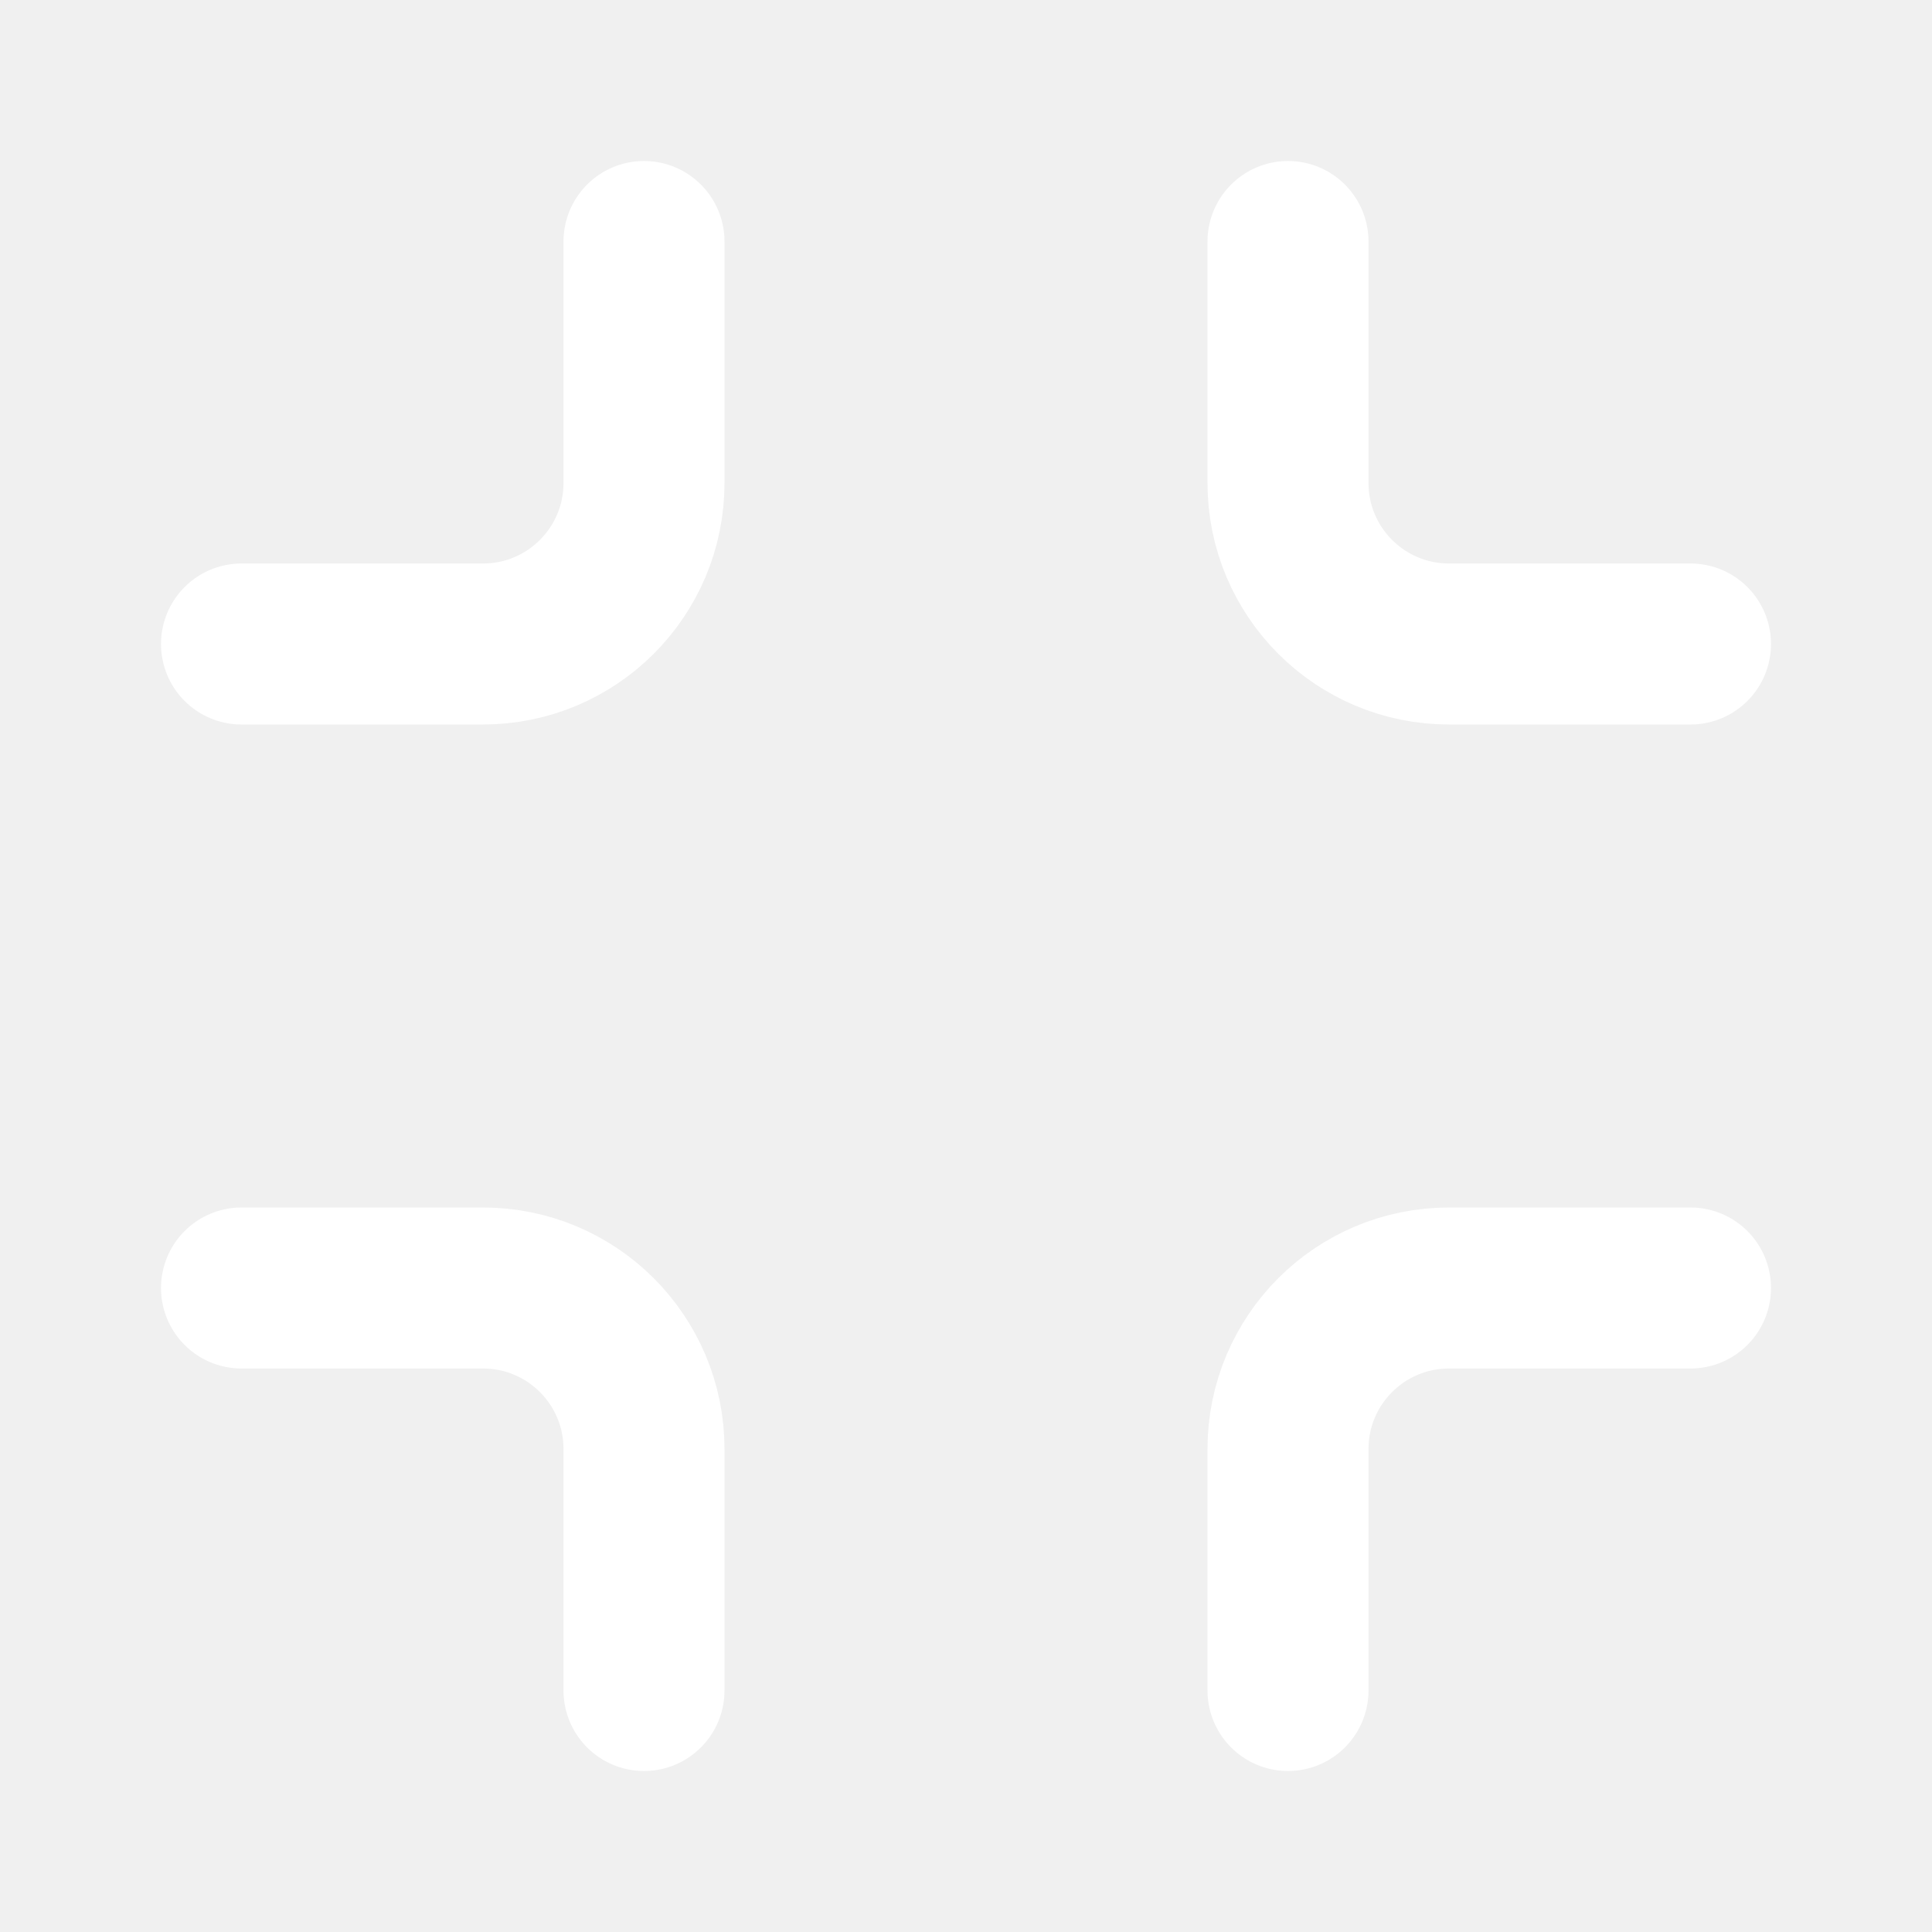
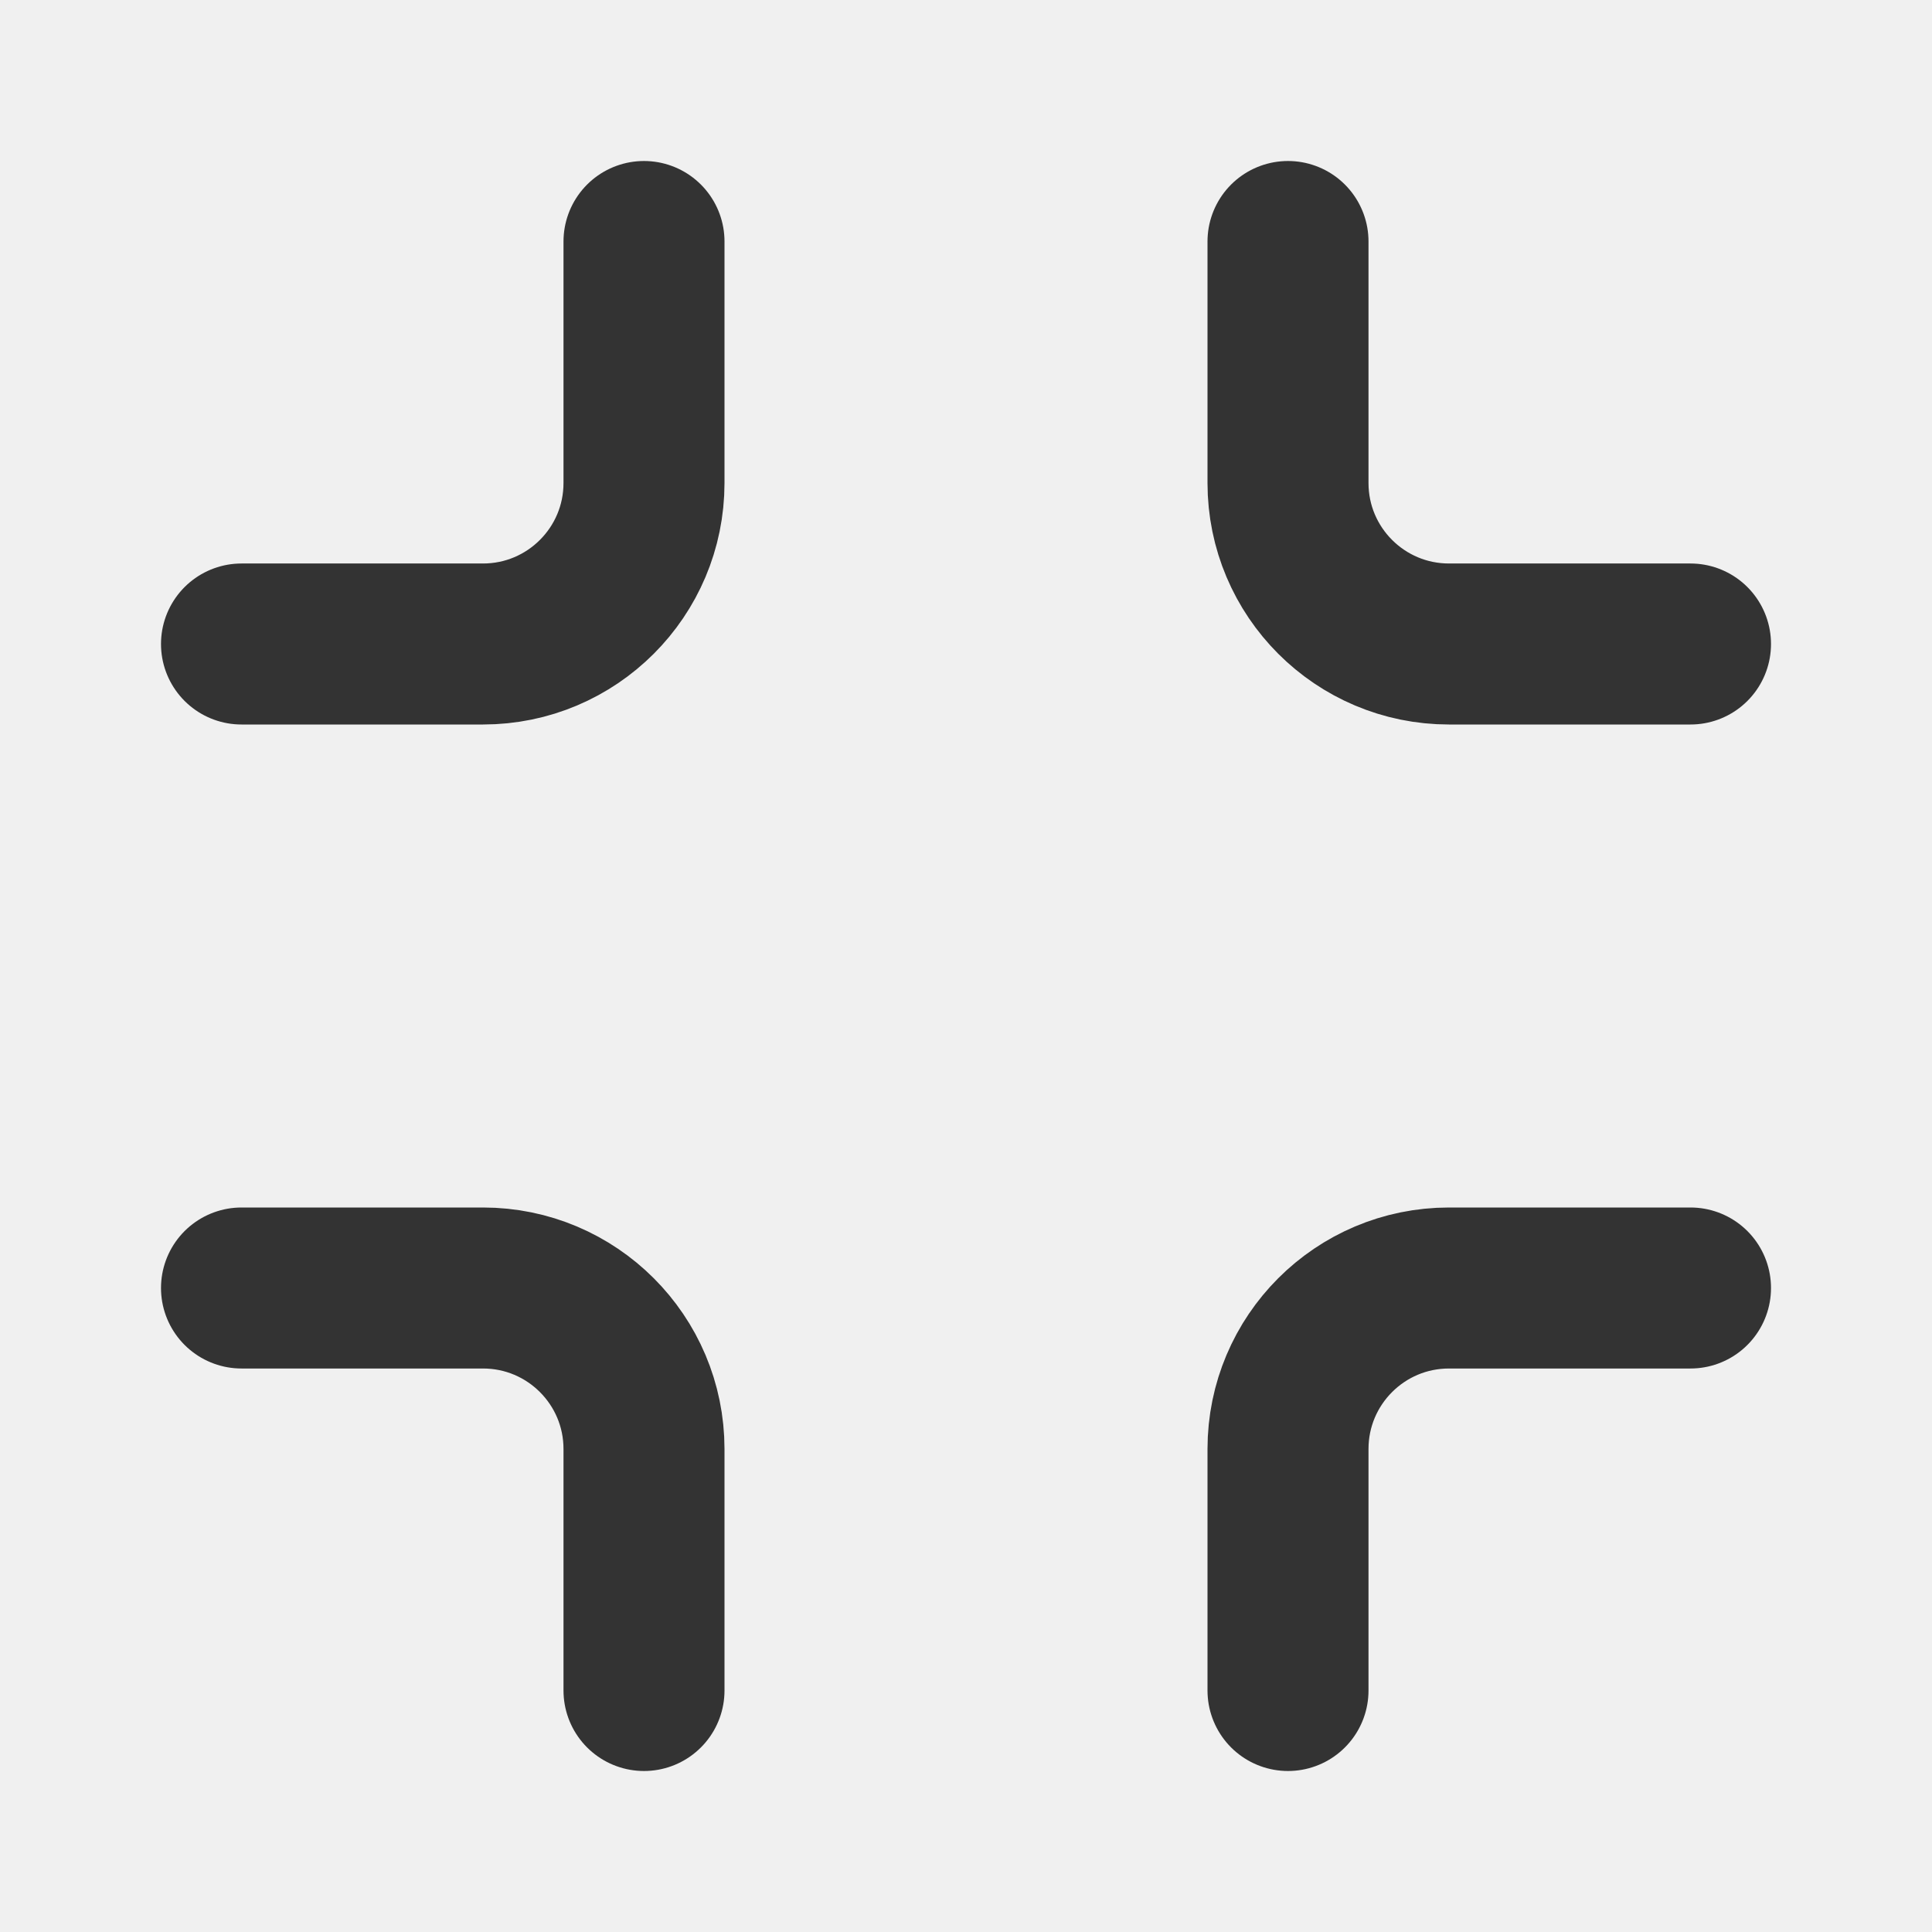
- <svg xmlns="http://www.w3.org/2000/svg" width="24" height="24" viewBox="0 0 24 24" fill="none" stroke="#fff" stroke-width="2" stroke-linecap="round" stroke-linejoin="round" class="feather feather-minimize">
+ <svg xmlns="http://www.w3.org/2000/svg" width="24" height="24" viewBox="0 0 24 24" fill="none" stroke="#333" stroke-width="2" stroke-linecap="round" stroke-linejoin="round" class="feather feather-minimize">
  <path d="M8 3v3a2 2 0 0 1-2 2H3m18 0h-3a2 2 0 0 1-2-2V3m0 18v-3a2 2 0 0 1 2-2h3M3 16h3a2 2 0 0 1 2 2v3" />
</svg>
